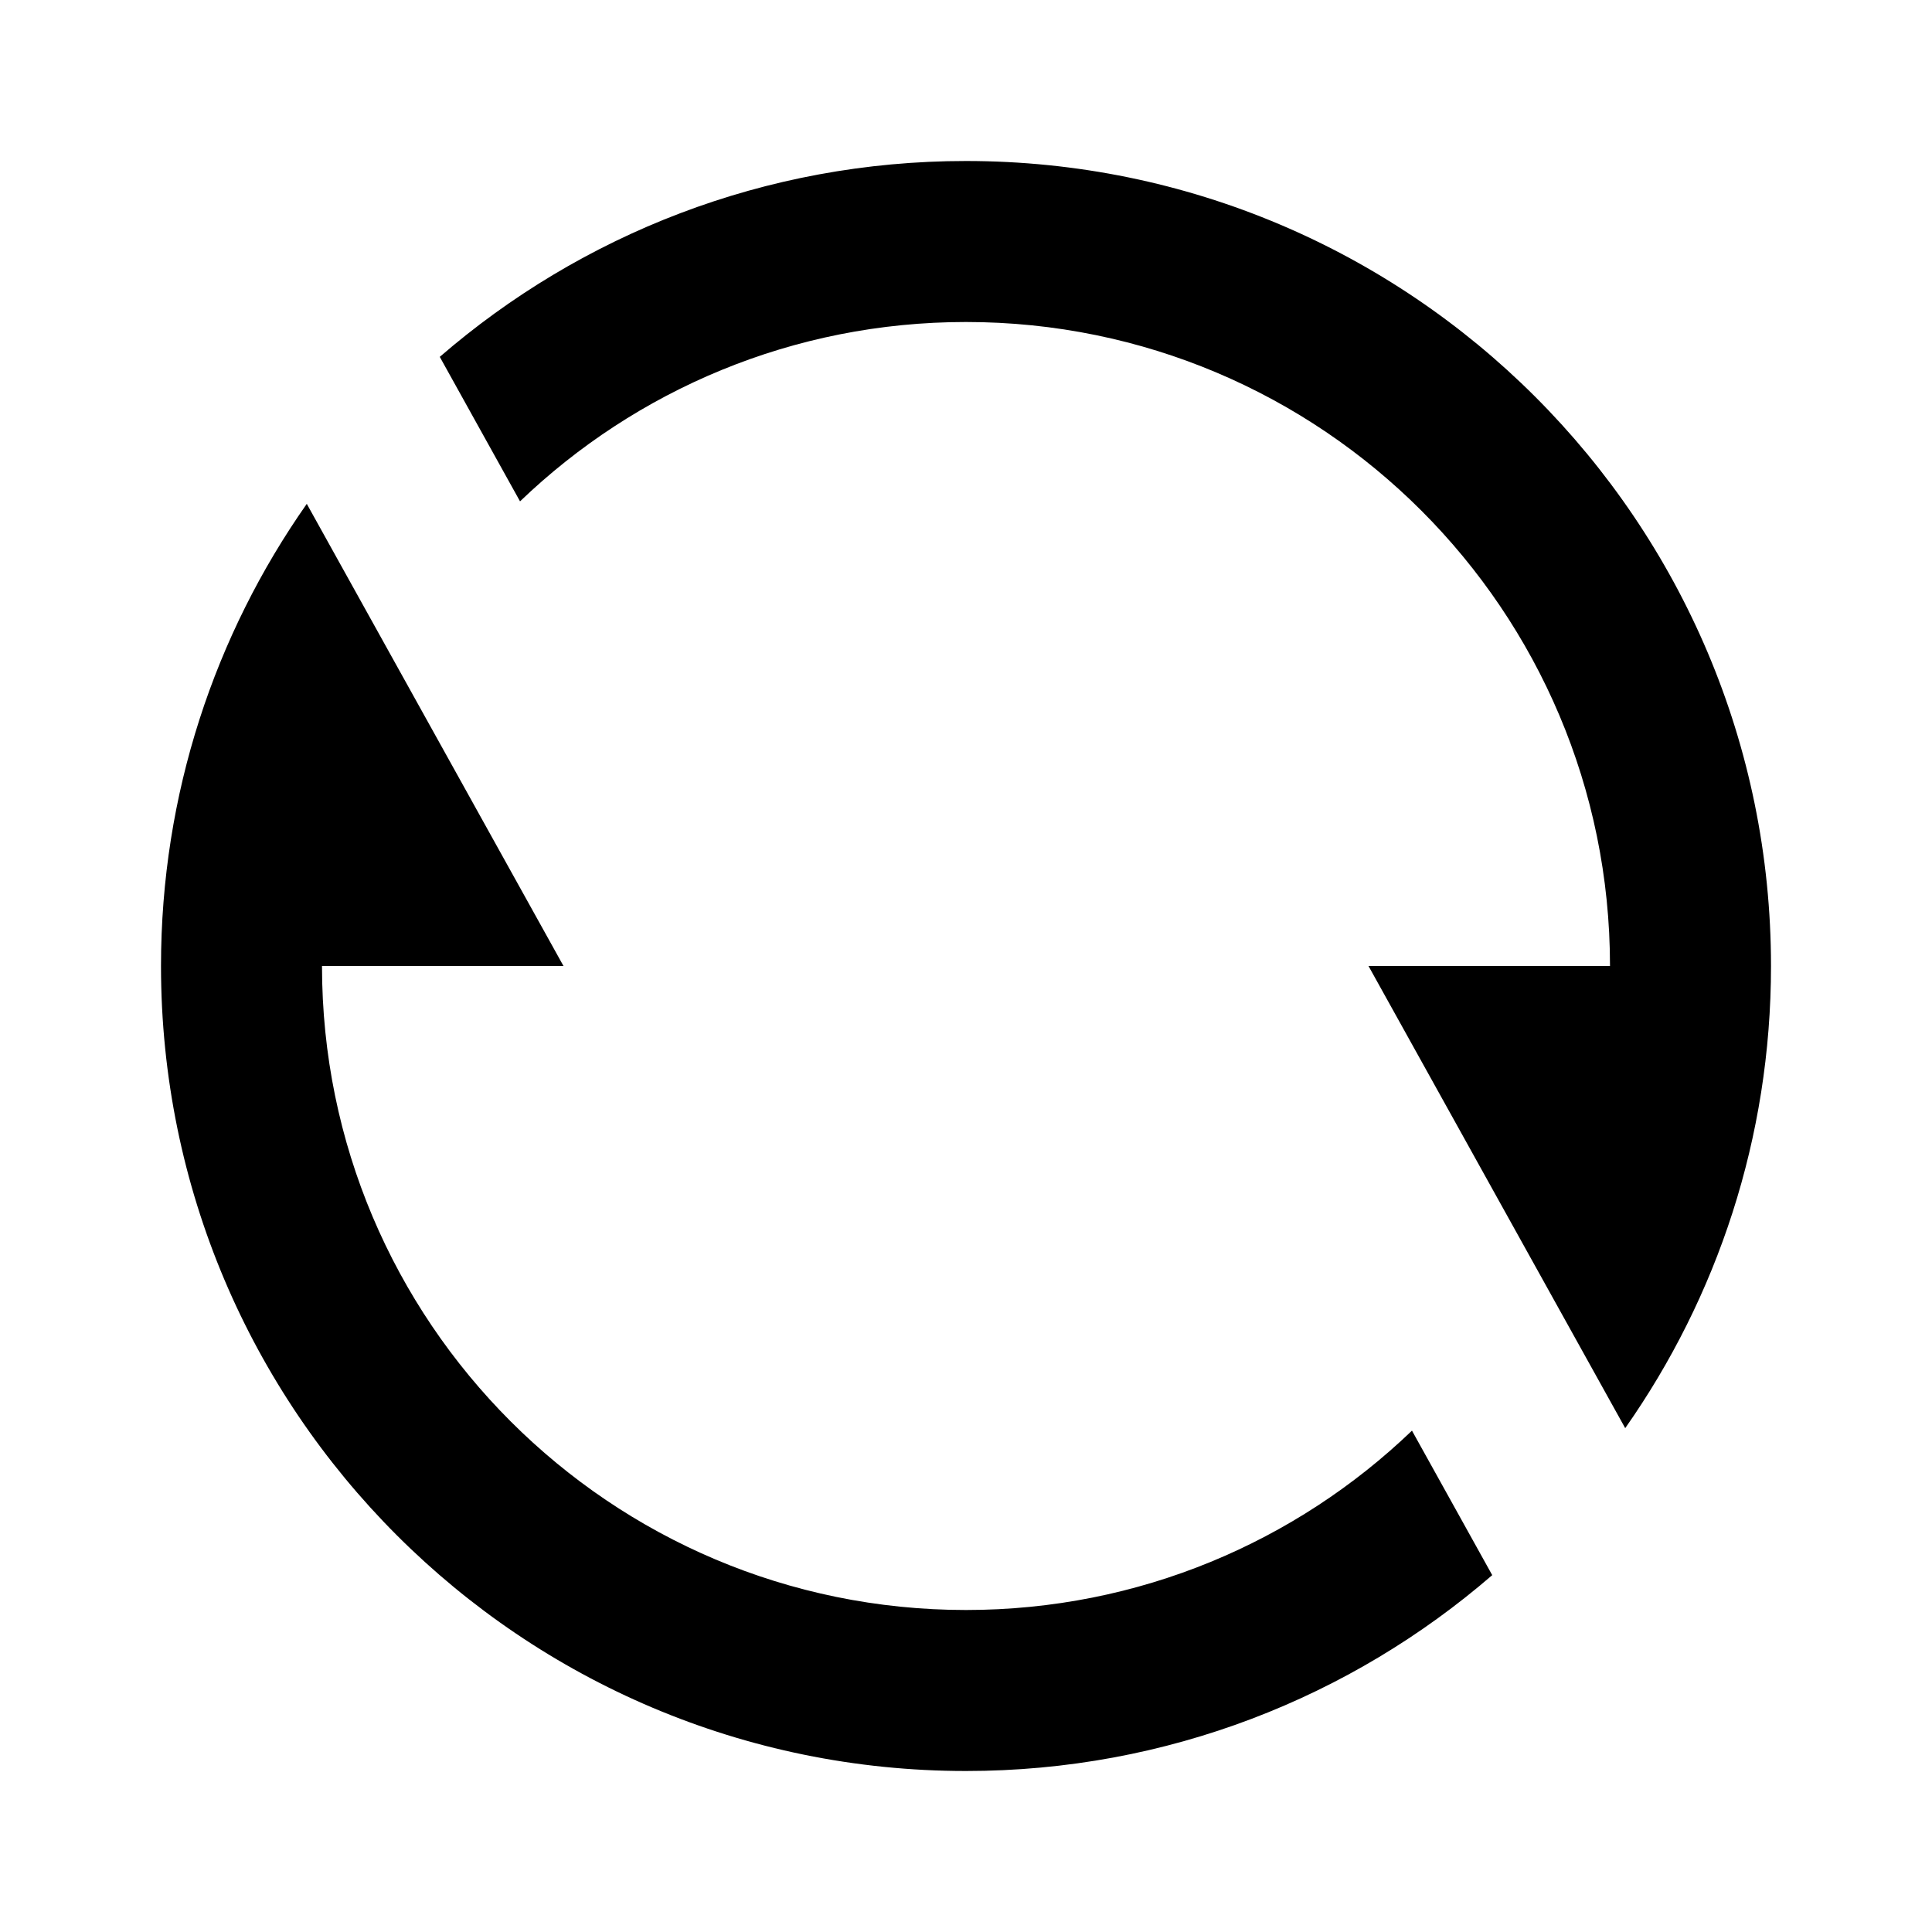
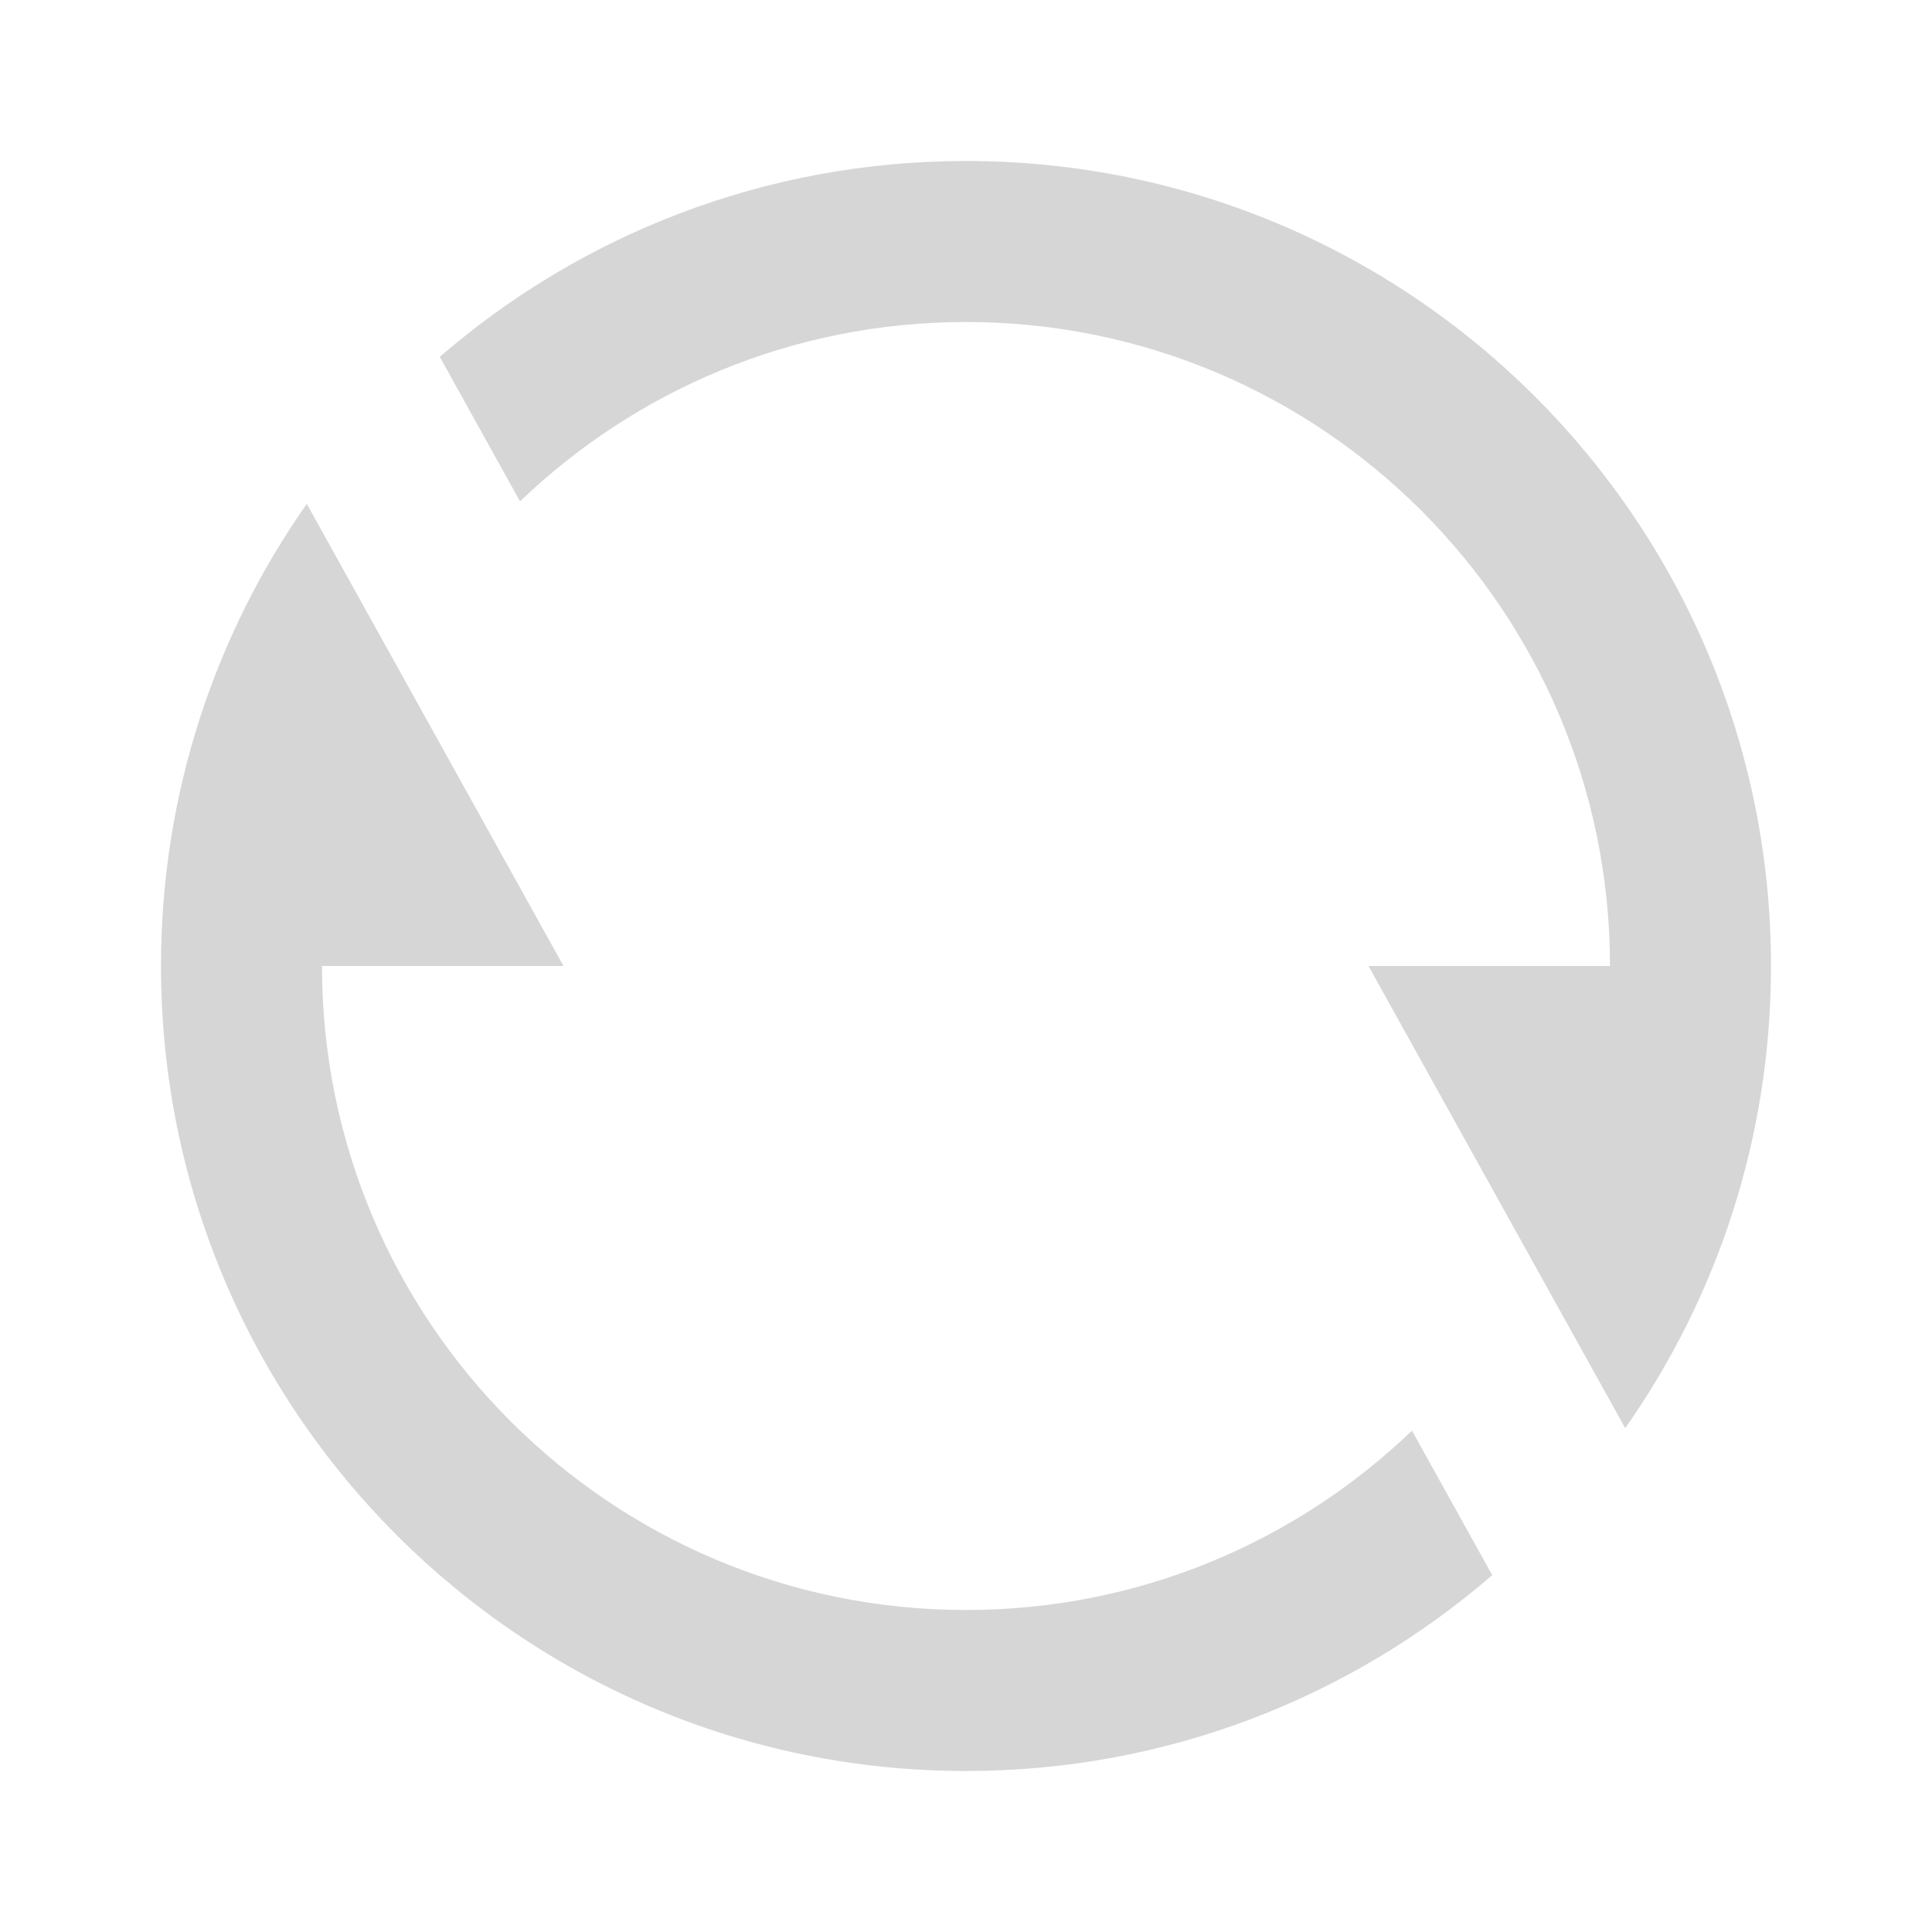
- <svg xmlns="http://www.w3.org/2000/svg" viewBox="0 0 24 24" fill="currentColor">
-   <path d="M5.463 4.433C7.216 2.917 9.501 2 12 2C17.523 2 22 6.477 22 12C22 14.136 21.33 16.116 20.189 17.741L17 12H20C20 7.582 16.418 4 12 4C9.85 4 7.898 4.848 6.46 6.228L5.463 4.433ZM18.537 19.567C16.784 21.083 14.499 22 12 22C6.477 22 2 17.523 2 12C2 9.864 2.67 7.884 3.811 6.259L7 12H4C4 16.418 7.582 20 12 20C14.15 20 16.102 19.152 17.54 17.772L18.537 19.567Z" />
+ <svg xmlns="http://www.w3.org/2000/svg" width="24" height="24" viewBox="0 0 24 24">
+   <path fill="#D6D6D6" d="M5.463 4.433C7.216 2.917 9.501 2 12 2C17.523 2 22 6.477 22 12C22 14.136 21.33 16.116 20.189 17.741L17 12H20C20 7.582 16.418 4 12 4C9.85 4 7.898 4.848 6.46 6.228L5.463 4.433ZM18.537 19.567C16.784 21.083 14.499 22 12 22C6.477 22 2 17.523 2 12C2 9.864 2.67 7.884 3.811 6.259L7 12H4C4 16.418 7.582 20 12 20C14.15 20 16.102 19.152 17.54 17.772L18.537 19.567Z" />
</svg>
